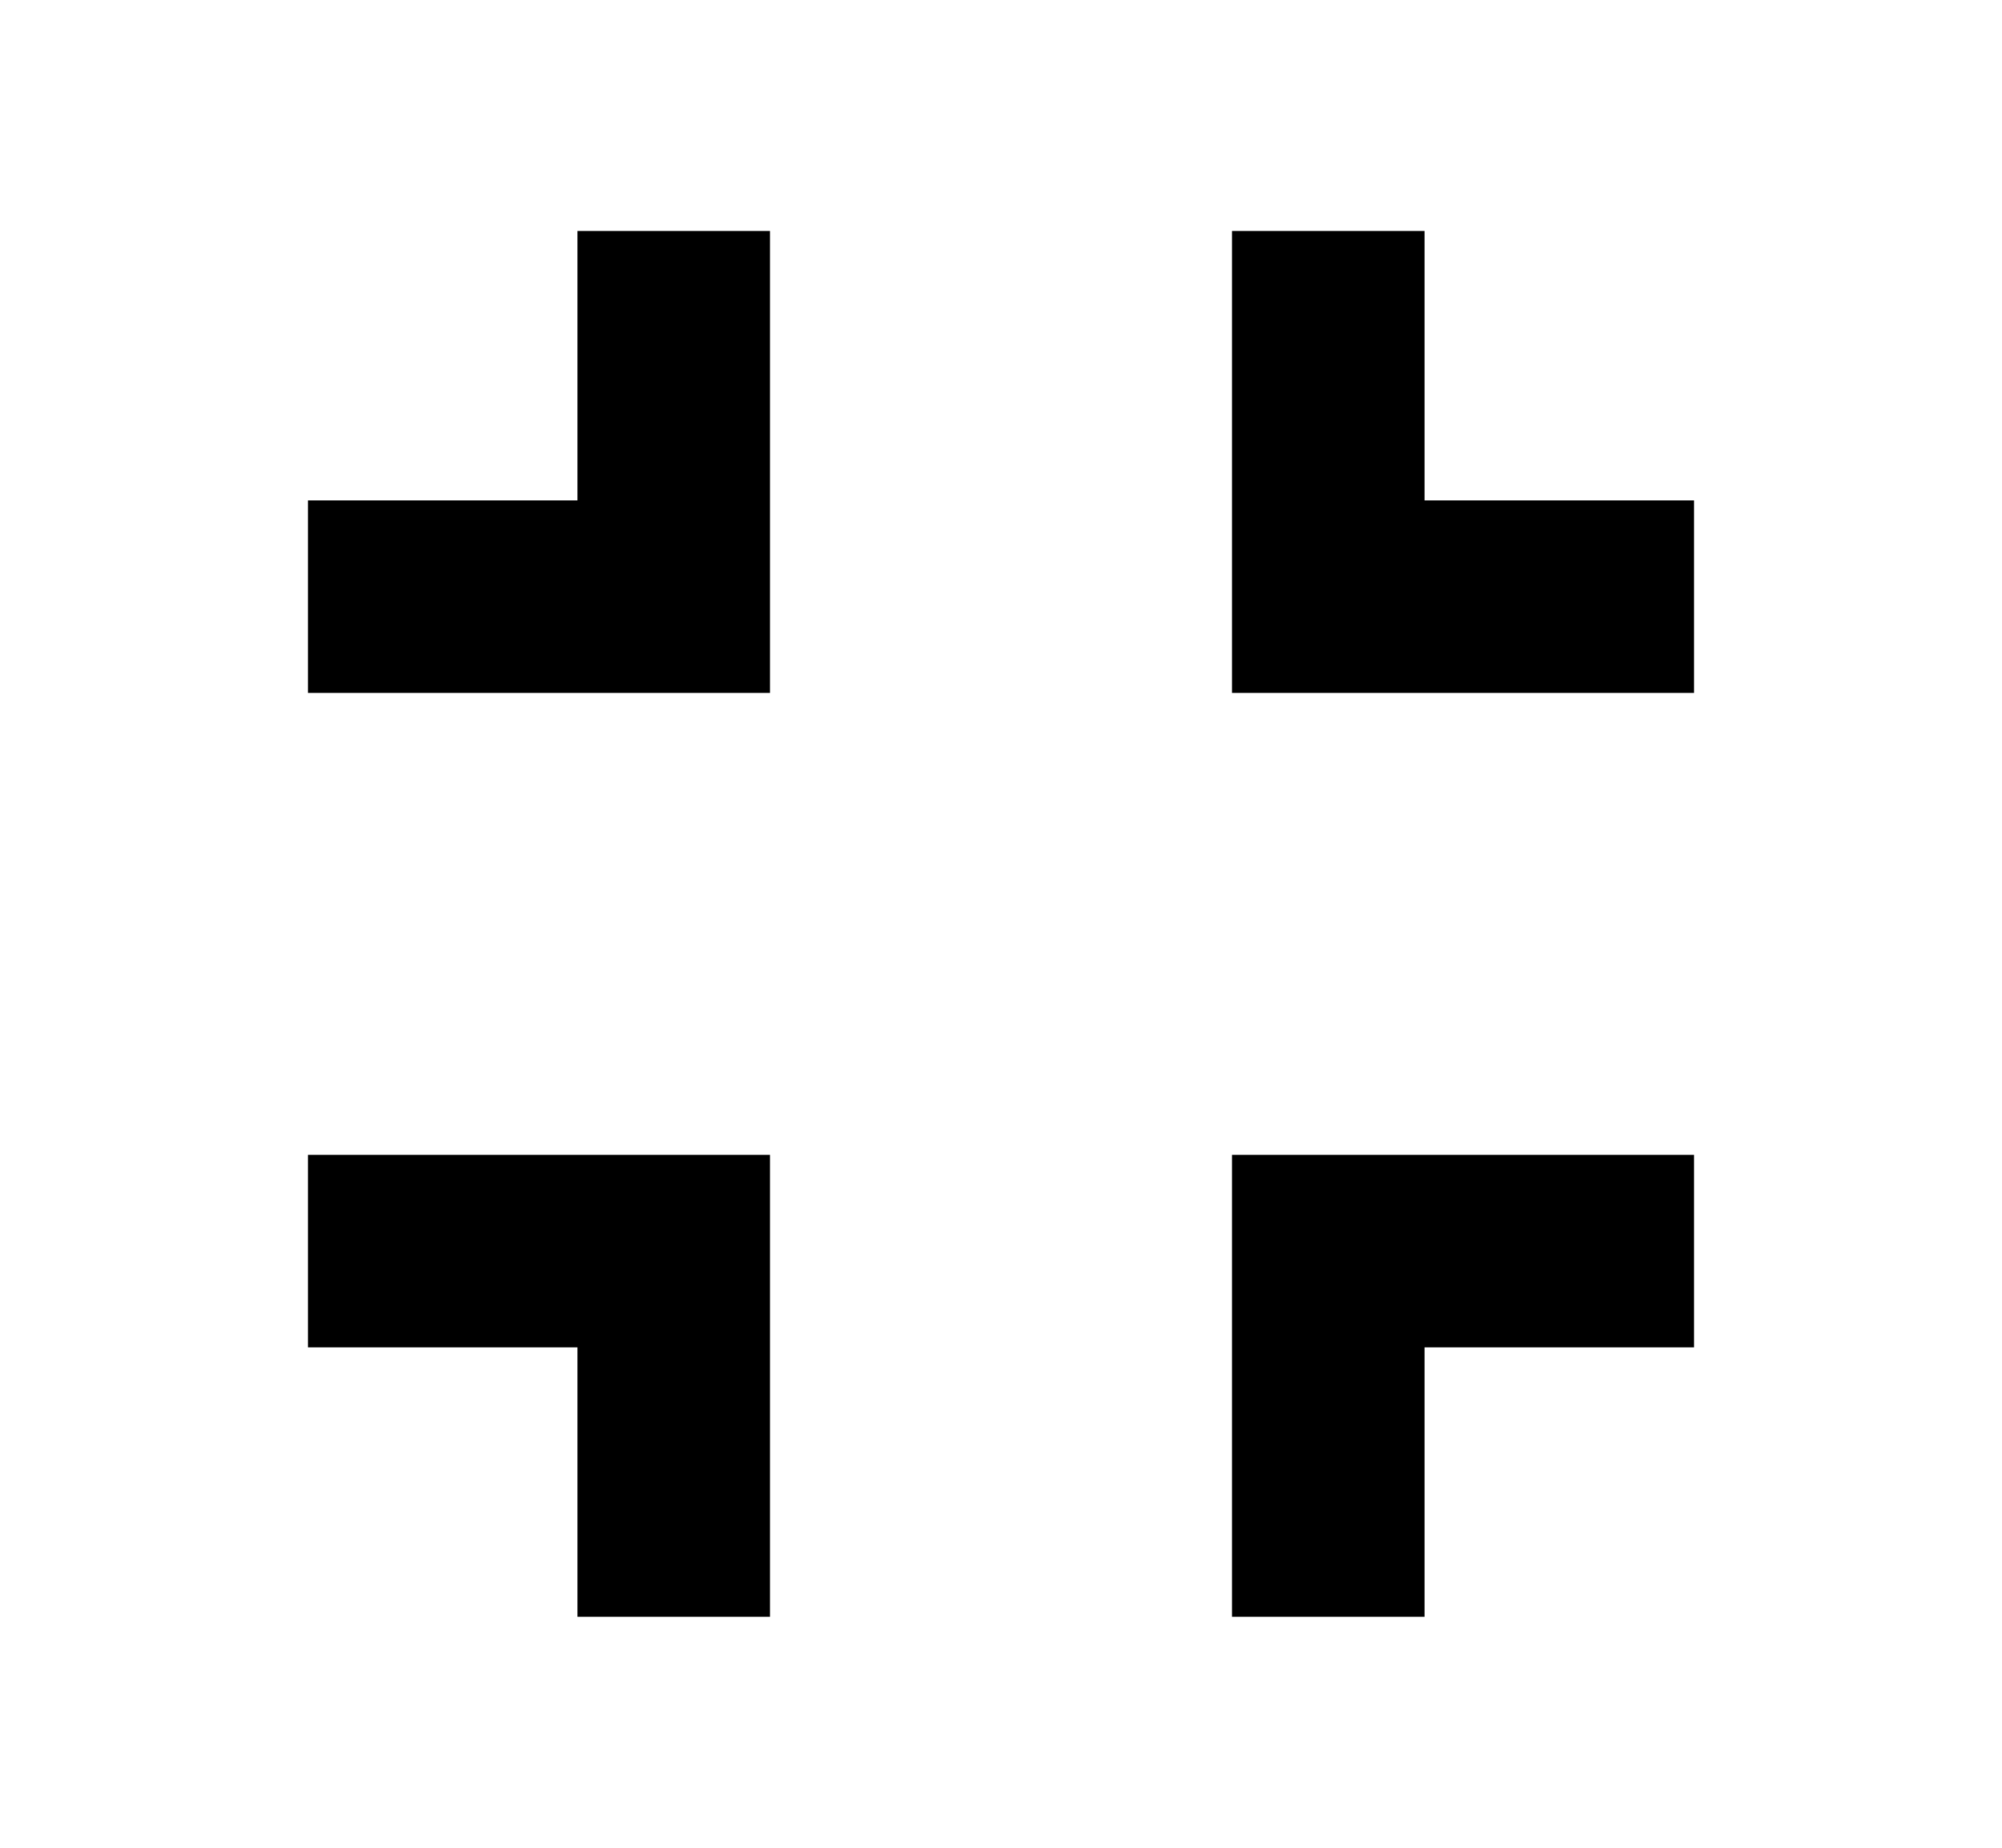
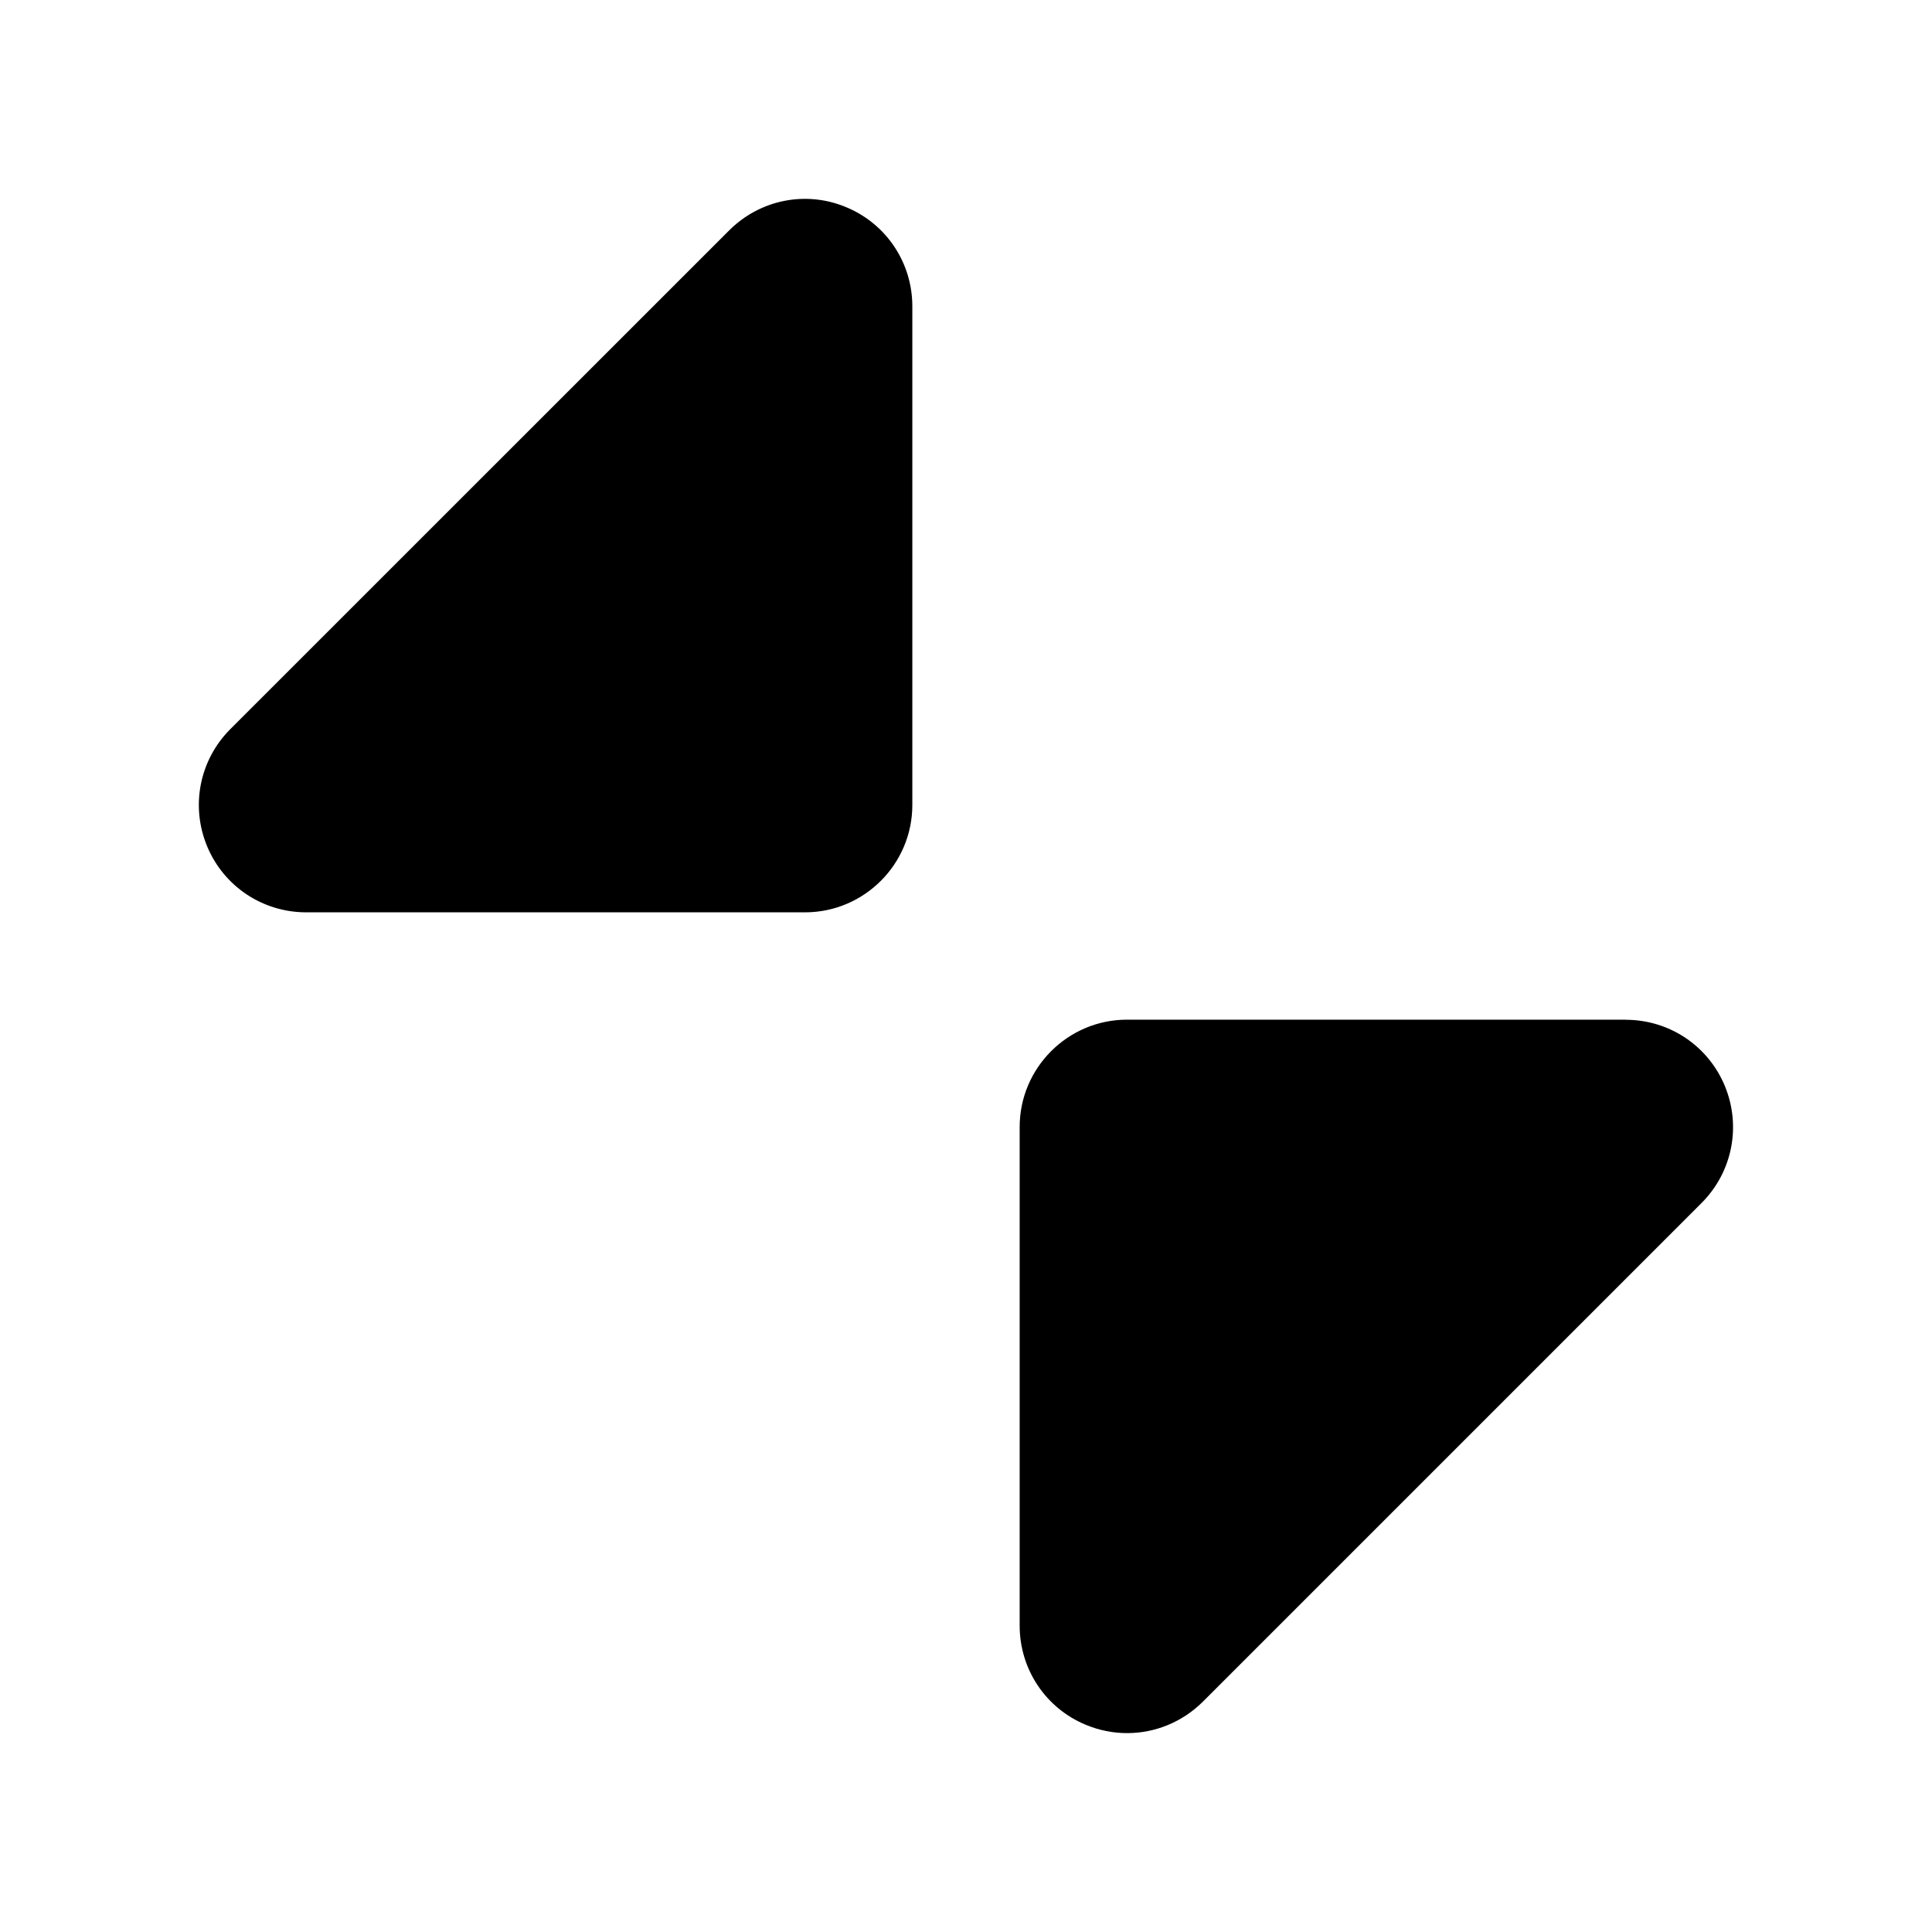
- <svg aria-hidden="true" viewBox="0 0 26 24" fill="currentColor">
-   <path d="M18.5 6.5V3H16v6h6V6.5h-3.5ZM16 21h2.5v-3.5H22V15h-6v6ZM4 17.5h3.5V21H10v-6H4v2.5Zm3.5-11H4V9h6V3H7.5v3.5Z" fill="currentColor" />
+ <svg xmlns="http://www.w3.org/2000/svg" height="18" width="18" viewBox="0 0 18 18">
+   <g fill="currentColor">
+     <path d="M7.883,1.93c-.375-.157-.803-.07-1.09,.217L2.146,6.793c-.287,.287-.372,.715-.217,1.09s.518,.617,.924,.617H7.5c.551,0,1-.449,1-1V2.854c0-.406-.242-.769-.617-.924Z" className="arrow-1" />
+     <path d="M15.146,9.5h-4.646c-.551,0-1,.449-1,1v4.646c0,.406,.242,.769,.617,.924,.125,.052,.255,.077,.384,.077,.26,0,.514-.102,.706-.293l4.646-4.646c.287-.287,.372-.715,.217-1.09s-.518-.617-.924-.617Z" className="arrow-2" />
+   </g>
</svg>
